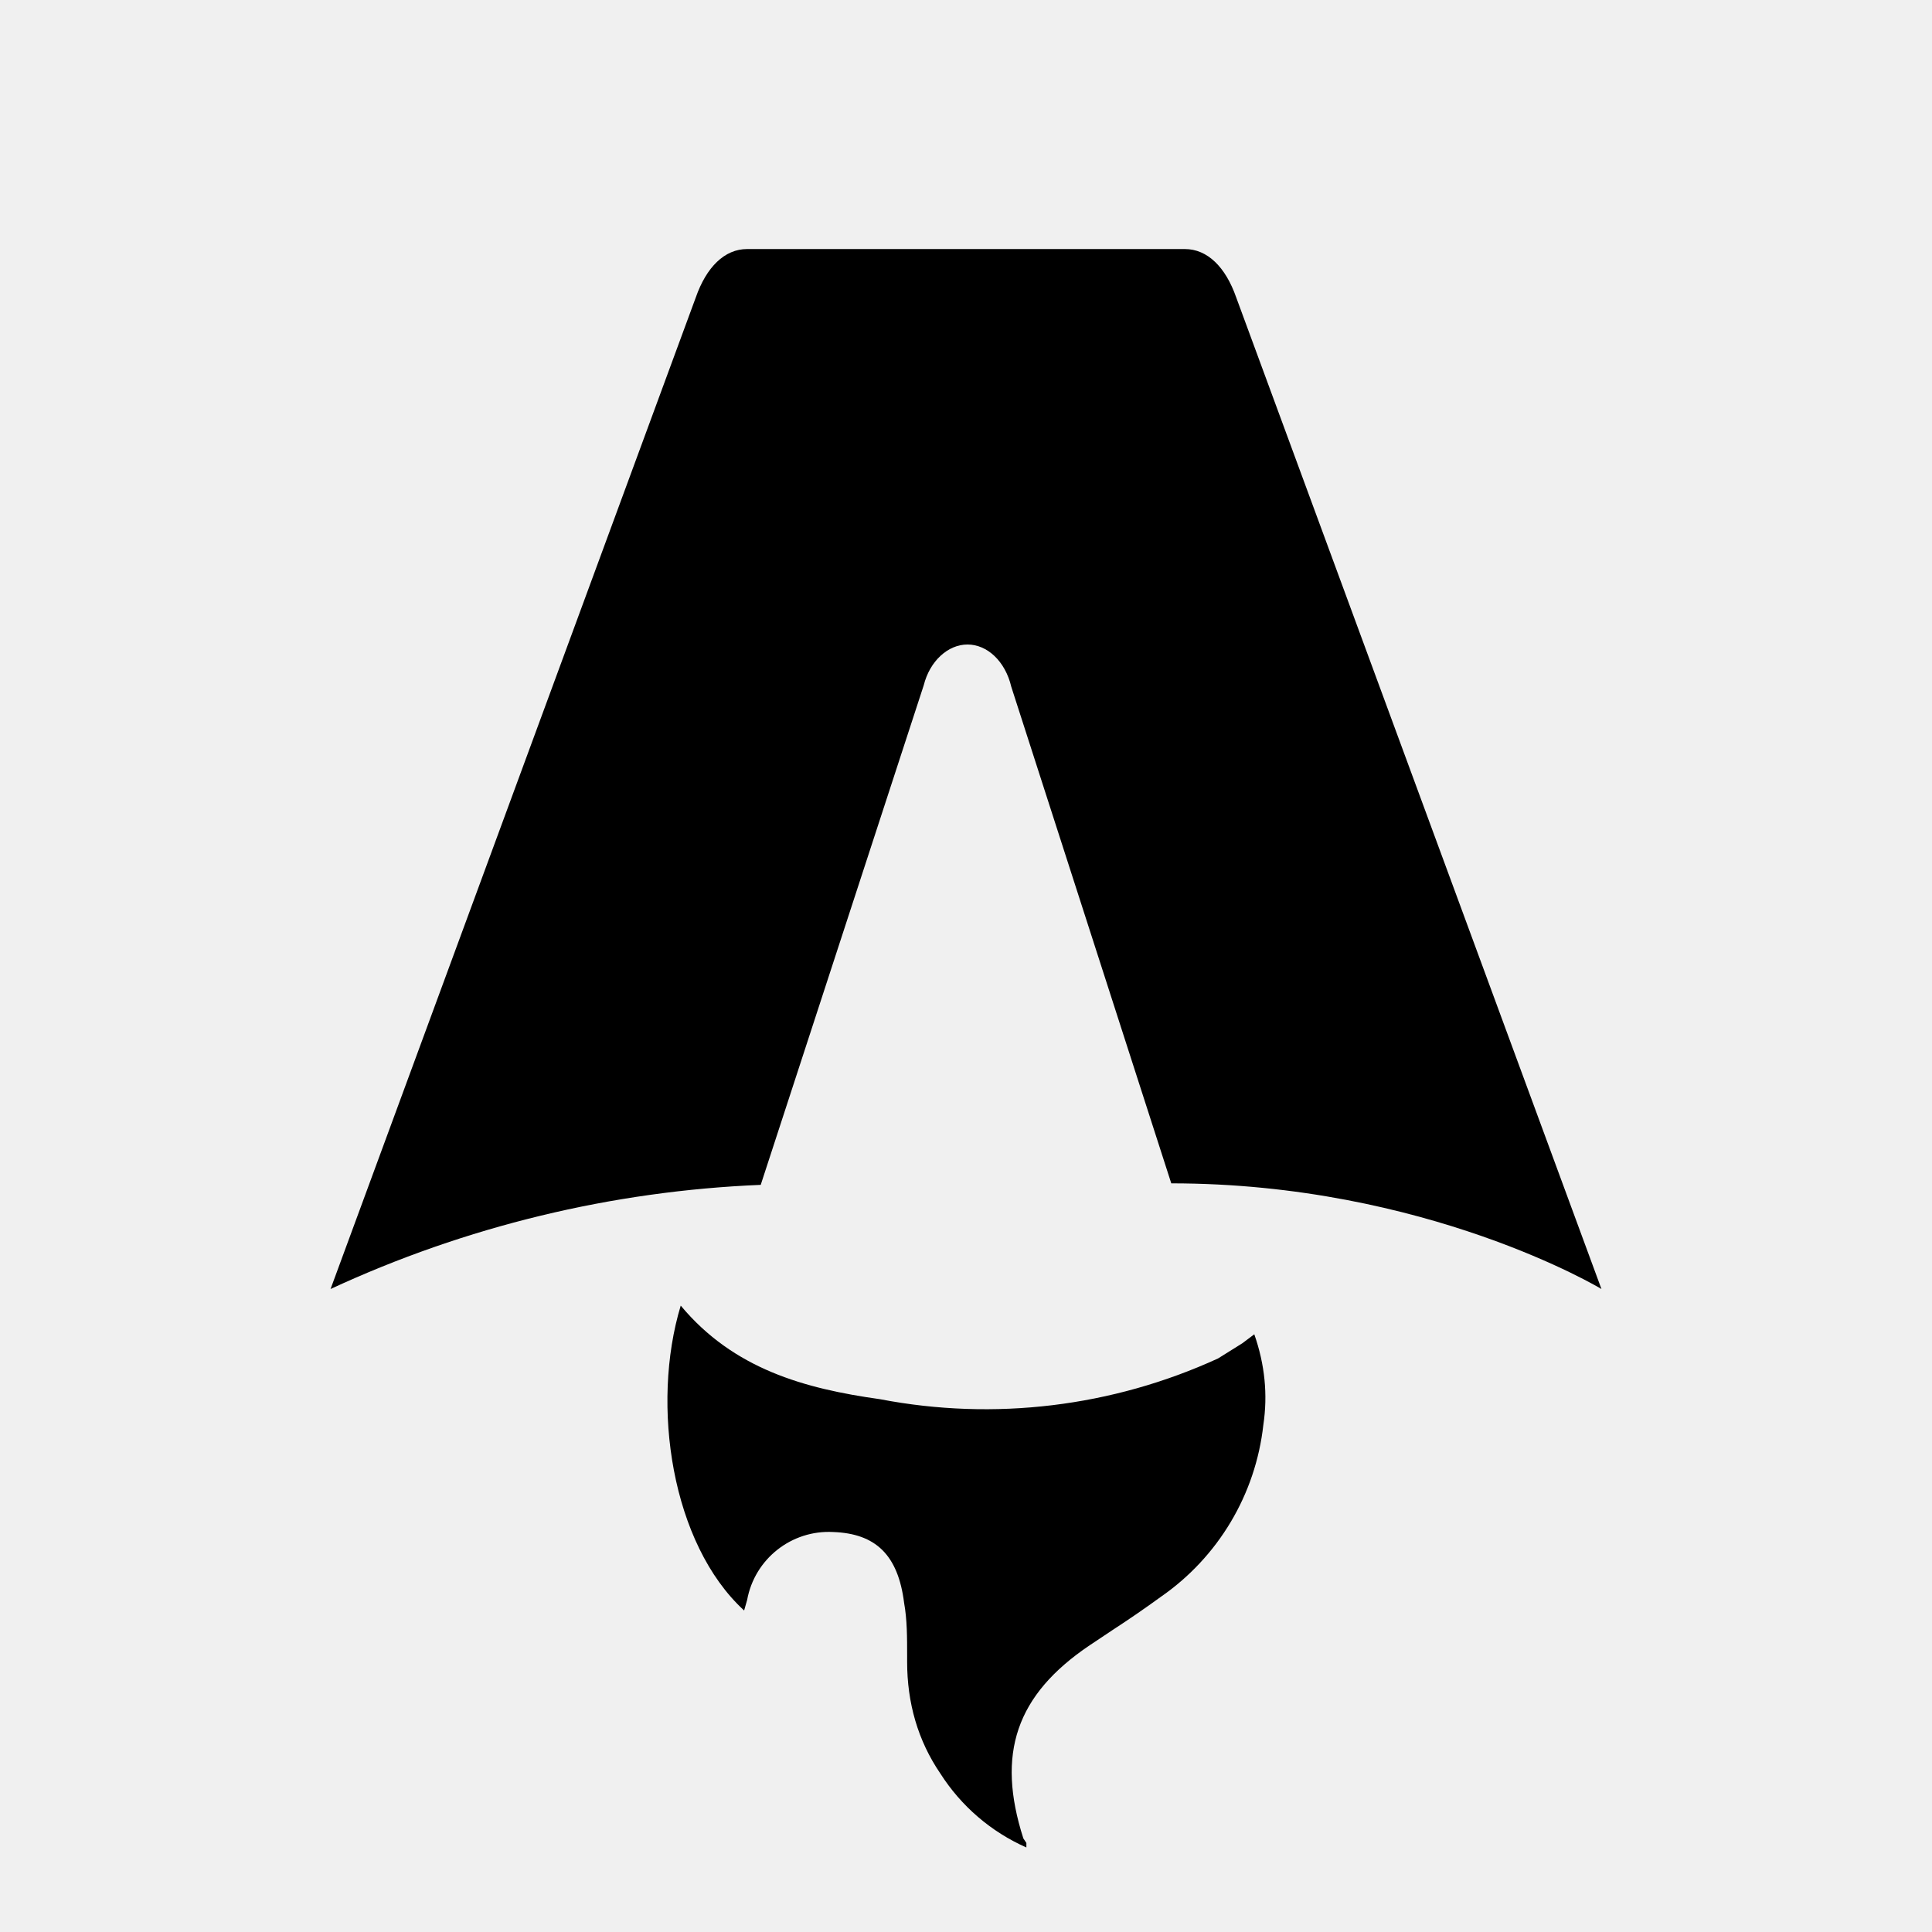
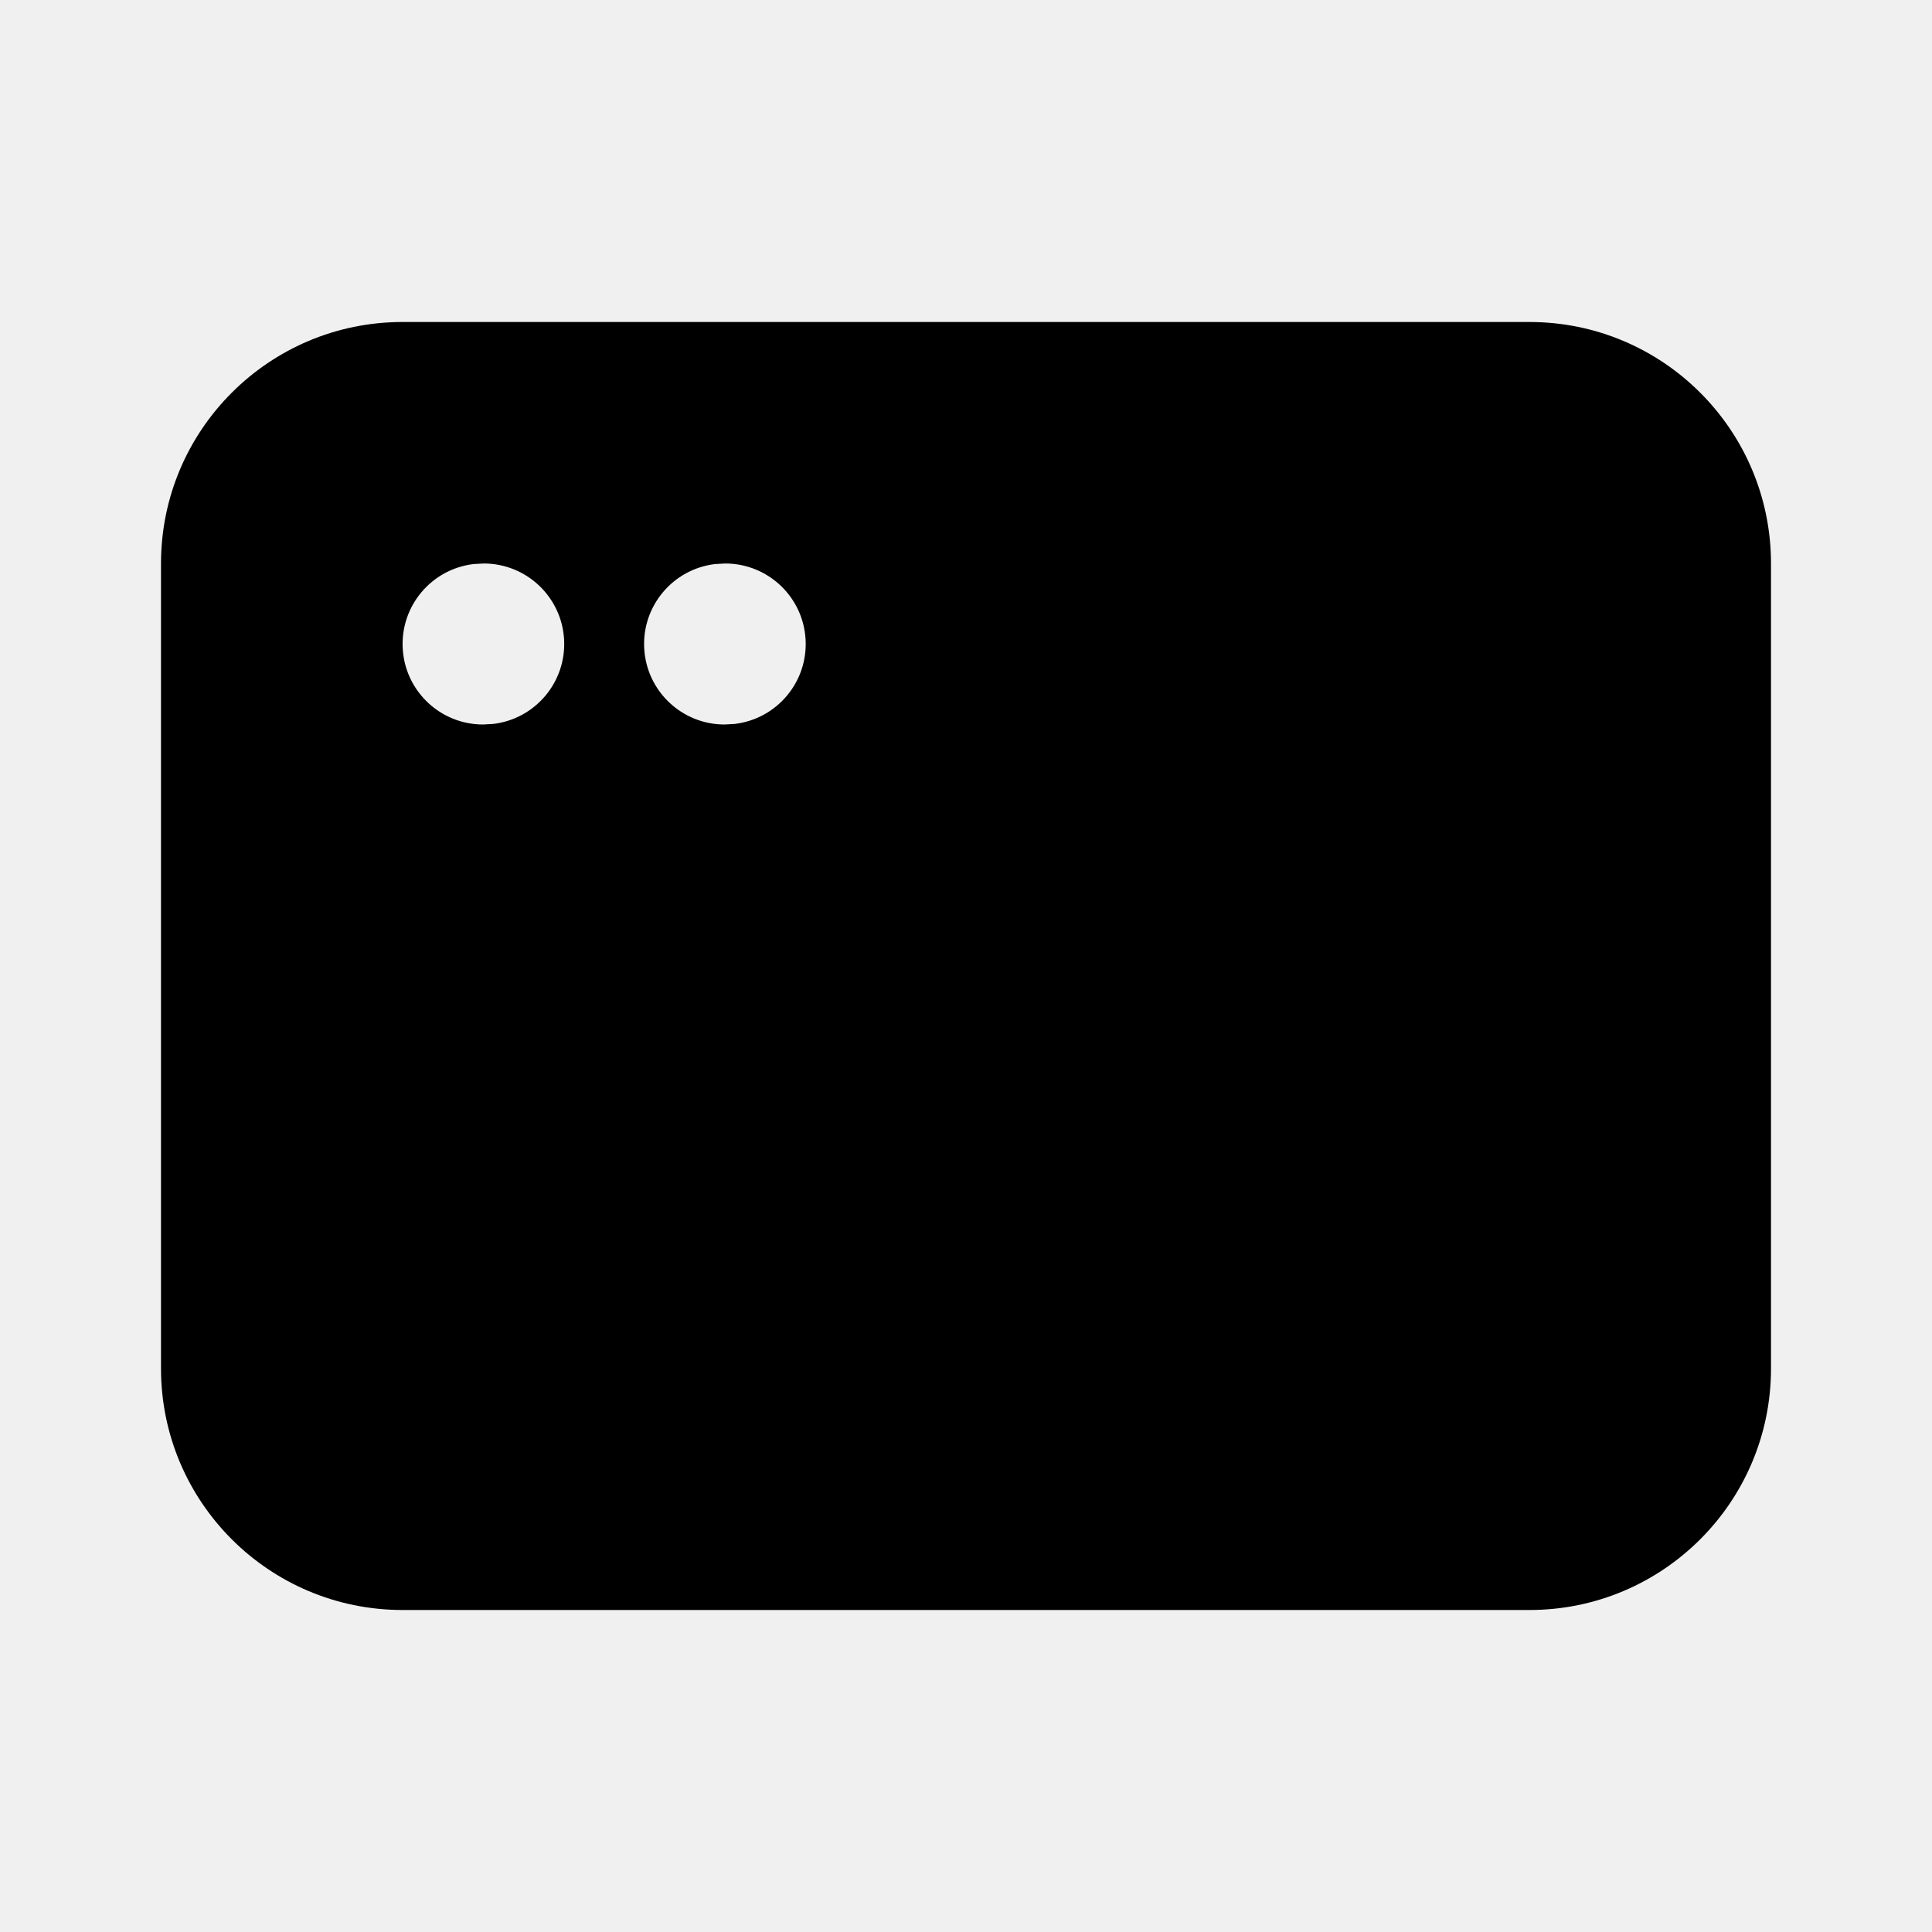
- <svg xmlns="http://www.w3.org/2000/svg" fill="none" viewBox="0 0 128 128">
-   <path d="M50.4 78.5a75.1 75.1 0 0 0-28.5 6.9l24.2-65.7c.7-2 1.9-3.2 3.4-3.2h29c1.5 0 2.7 1.2 3.4 3.2l24.2 65.7s-11.6-7-28.5-7L67 45.5c-.4-1.7-1.6-2.8-2.9-2.8-1.3 0-2.5 1.1-2.9 2.7L50.4 78.5Zm-1.1 28.2Zm-4.2-20.2c-2 6.6-.6 15.8 4.2 20.2a17.5 17.5 0 0 1 .2-.7 5.5 5.5 0 0 1 5.7-4.5c2.8.1 4.3 1.5 4.7 4.7.2 1.1.2 2.3.2 3.5v.4c0 2.7.7 5.2 2.2 7.4a13 13 0 0 0 5.7 4.9v-.3l-.2-.3c-1.8-5.6-.5-9.5 4.4-12.8l1.5-1a73 73 0 0 0 3.2-2.2 16 16 0 0 0 6.8-11.4c.3-2 .1-4-.6-6l-.8.6-1.6 1a37 37 0 0 1-22.4 2.7c-5-.7-9.7-2-13.2-6.2Z" />
-   <style>
-         path { fill: #000; }
-         @media (prefers-color-scheme: dark) {
-             path { fill: #FFF; }
-         }
-     </style>
+ <svg xmlns="http://www.w3.org/2000/svg" class="icon icon-tabler icon-tabler-app-window-filled" width="24" height="24" viewBox="0 0 24 24" stroke-width="2" stroke="currentColor" fill="none" stroke-linecap="round" stroke-linejoin="round">
+   <path stroke="none" d="M0 0h24v24H0z" fill="none" />
+   <path d="M19 4a3 3 0 0 1 3 3v10a3 3 0 0 1 -3 3h-14a3 3 0 0 1 -3 -3v-10a3 3 0 0 1 3 -3zm-12.99 3l-.127 .007a1 1 0 0 0 .117 1.993l.127 -.007a1 1 0 0 0 -.117 -1.993zm3 0l-.127 .007a1 1 0 0 0 .117 1.993l.127 -.007a1 1 0 0 0 -.117 -1.993z" stroke-width="0" fill="currentColor" />
</svg>
